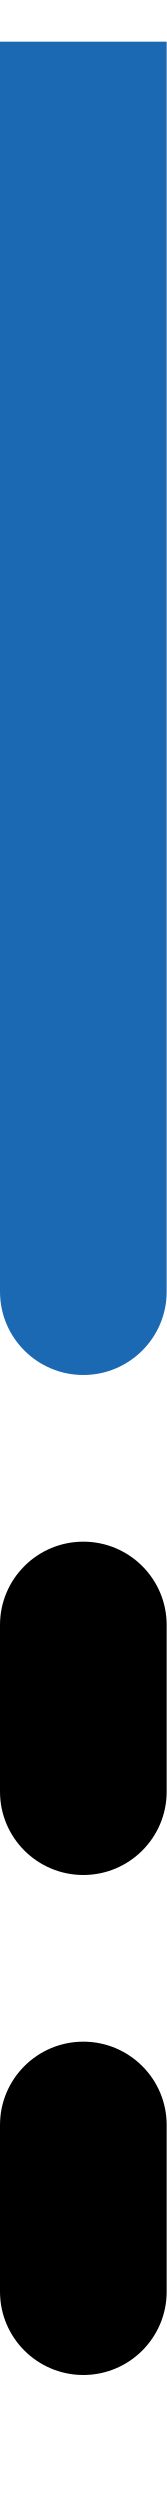
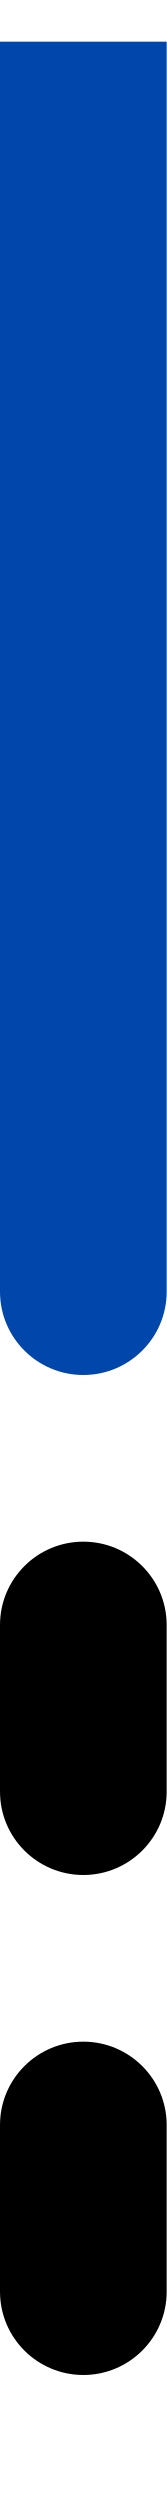
<svg xmlns="http://www.w3.org/2000/svg" width="2" height="30" viewBox="0 0 2 30" fill="none">
-   <path d="M0 0.5H2V15.5C2 16.052 1.552 16.5 1 16.5C0.448 16.5 0 16.052 0 15.5V0.5Z" fill="#1B68B3" />
+   <path d="M0 0.5H2V15.5C2 16.052 1.552 16.5 1 16.5C0.448 16.5 0 16.052 0 15.5V0.5Z" fill="#0046AB" />
  <path d="M0 19.5C0 18.948 0.448 18.5 1 18.5C1.552 18.5 2 18.948 2 19.5V21.5C2 22.052 1.552 22.5 1 22.5C0.448 22.5 0 22.052 0 21.5V19.5Z" fill="currentColor" />
  <path d="M0 25.5C0 24.948 0.448 24.5 1 24.5C1.552 24.5 2 24.948 2 25.5V27.5C2 28.052 1.552 28.5 1 28.5C0.448 28.5 0 28.052 0 27.5V25.5Z" fill="currentColor" />
</svg>
